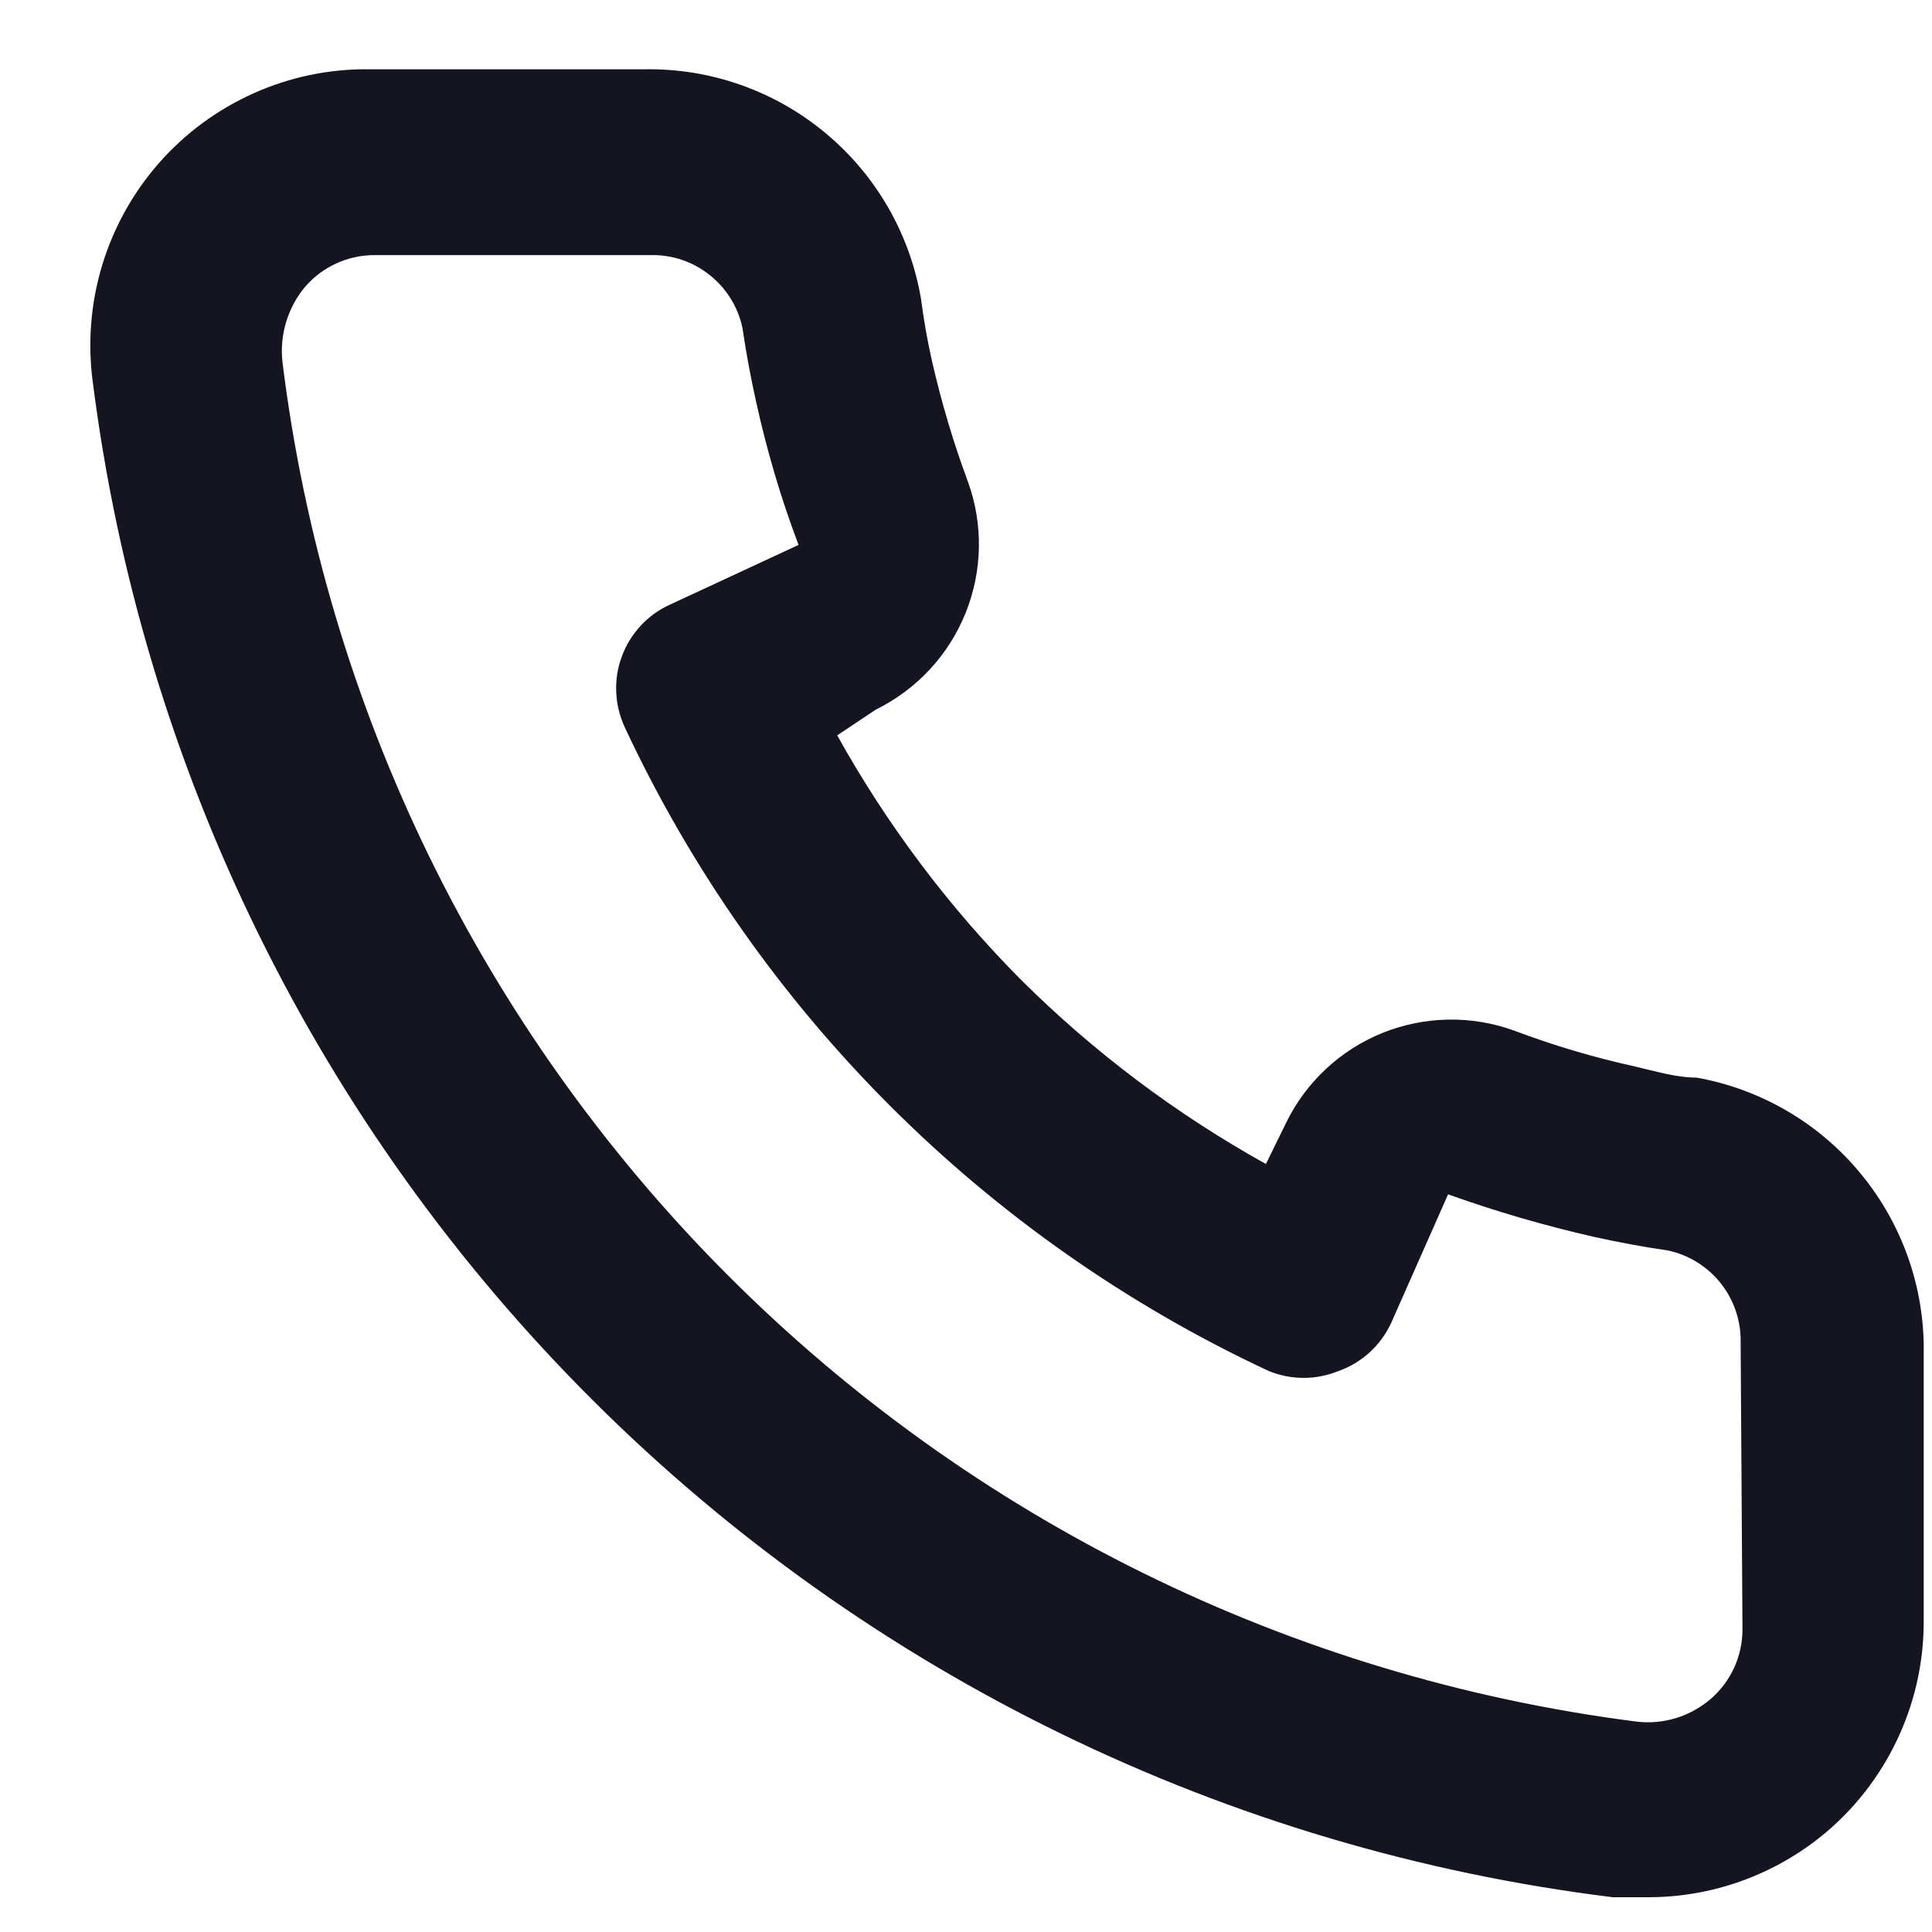
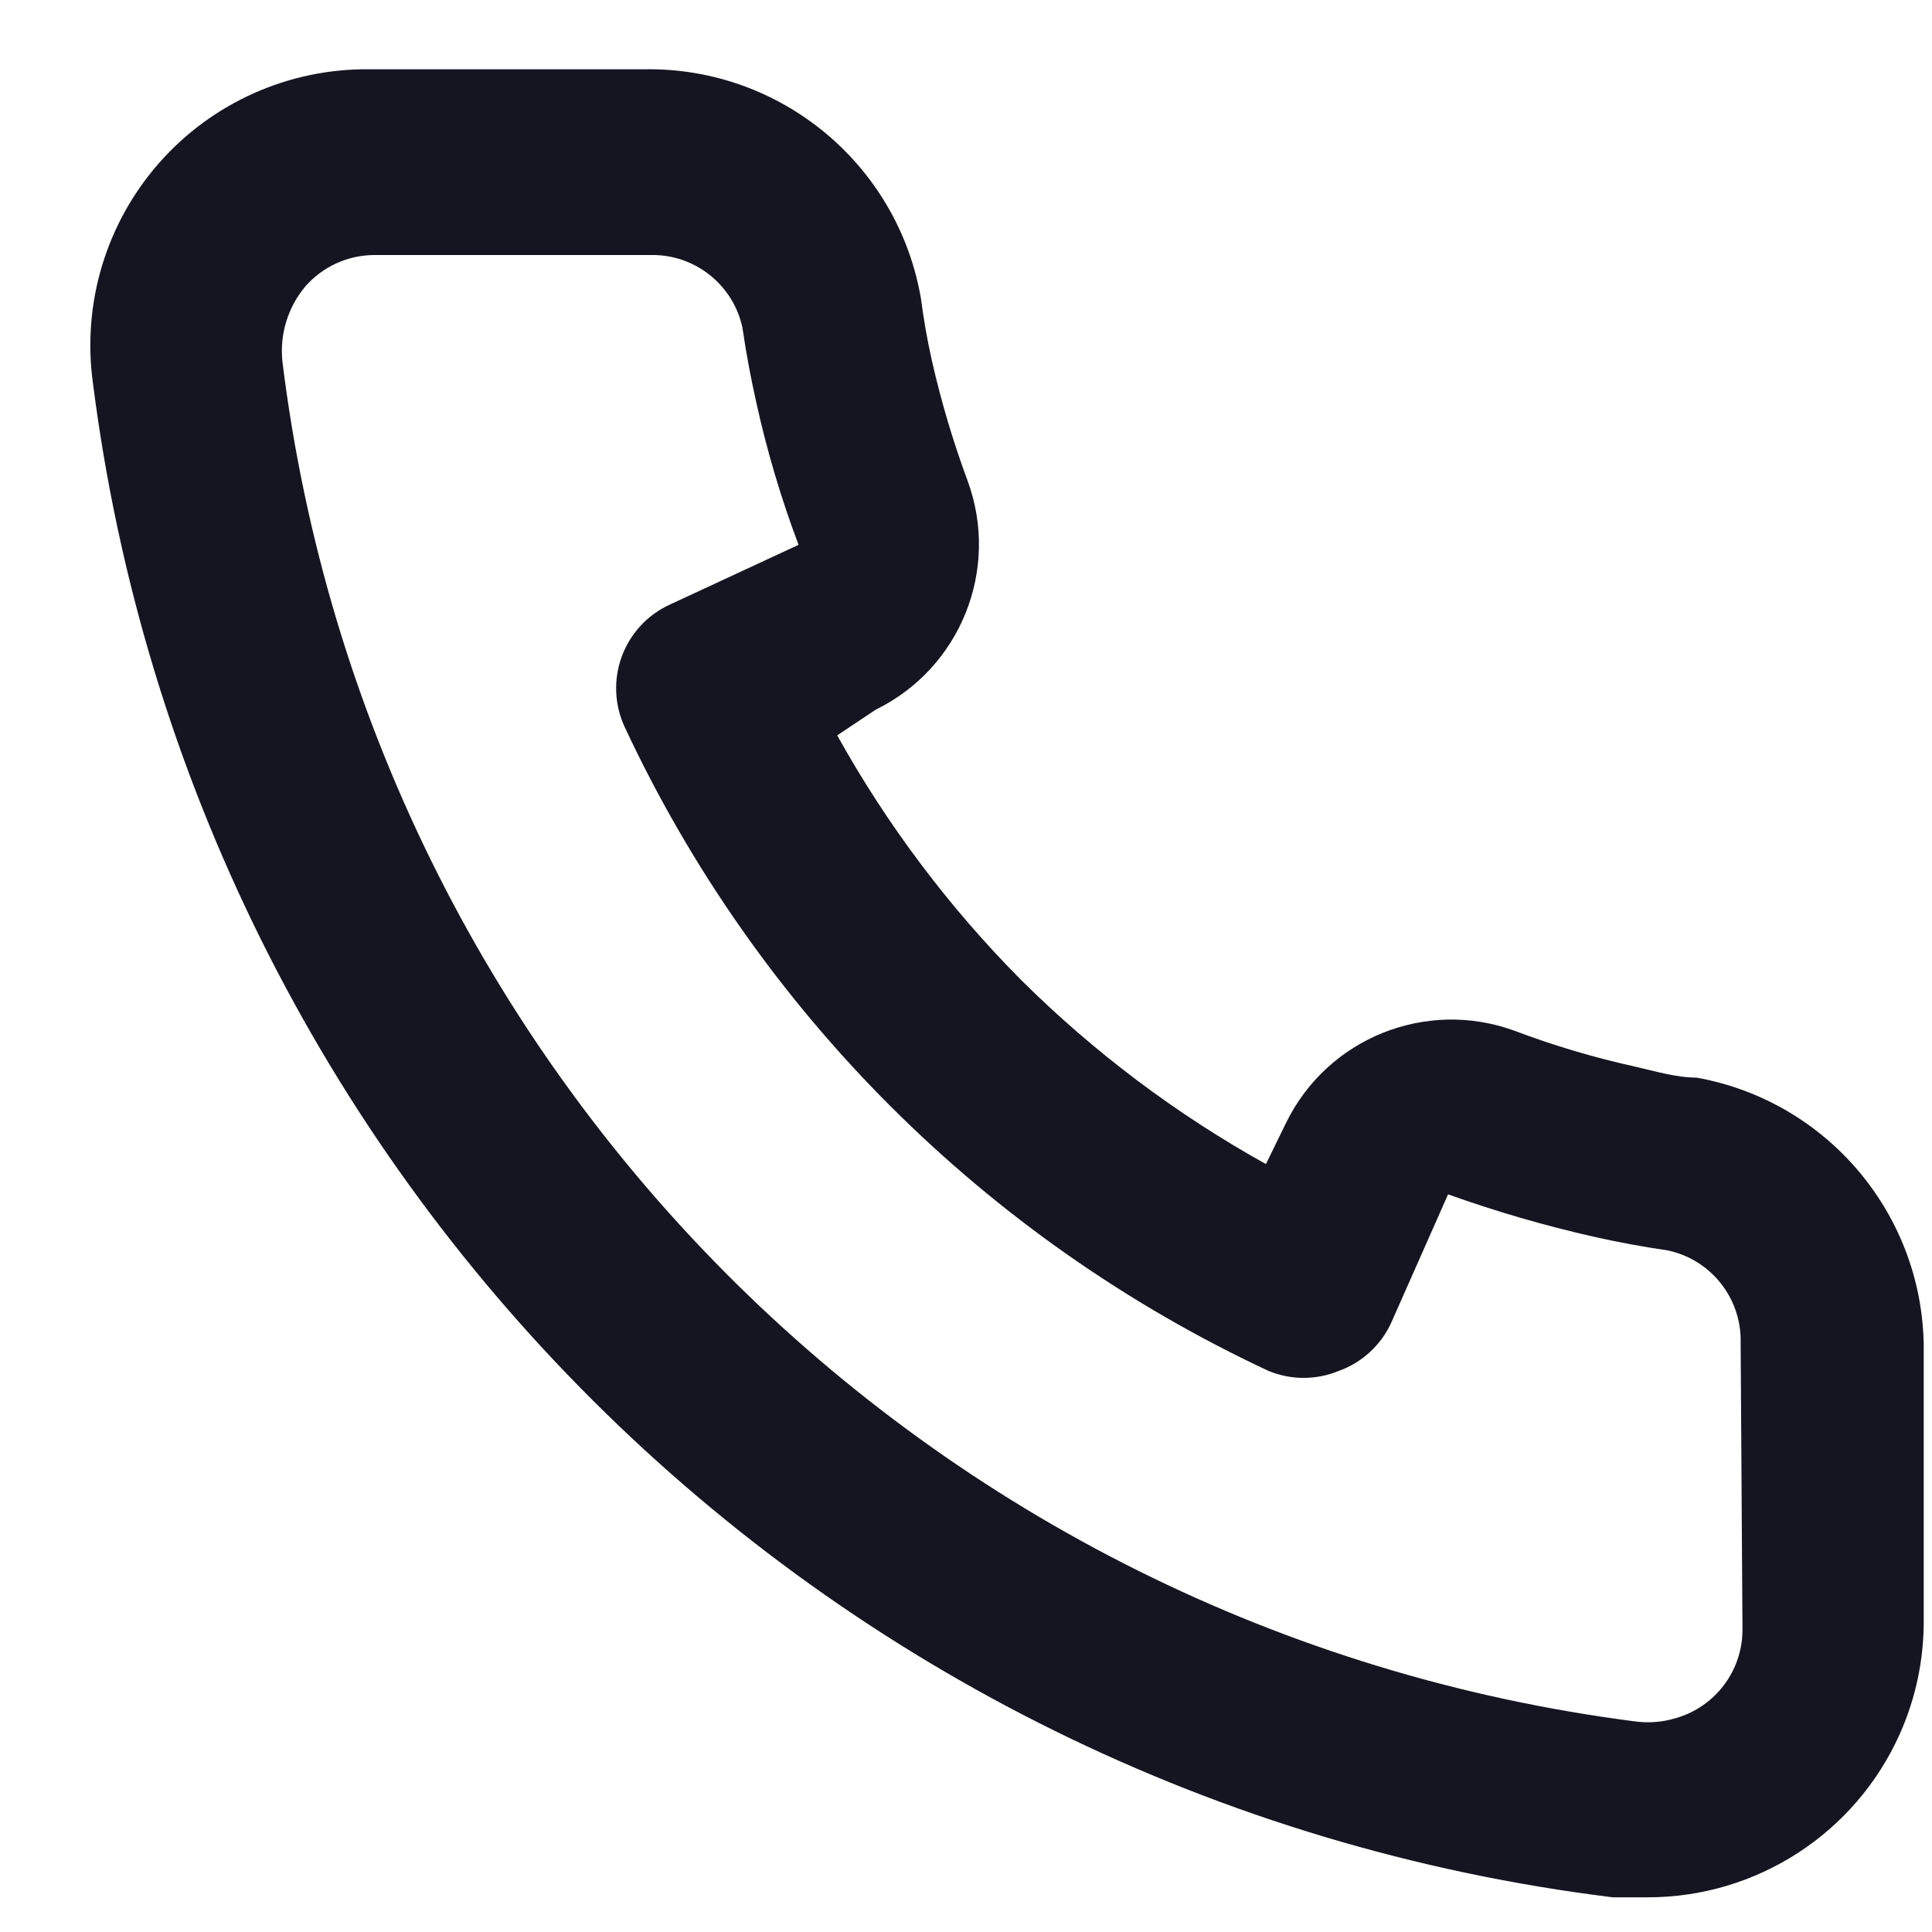
- <svg xmlns="http://www.w3.org/2000/svg" width="21" height="21" viewBox="0 0 21 21" fill="none">
-   <path d="M18.44 11.713C18.22 11.713 17.99 11.643 17.77 11.592C17.325 11.494 16.887 11.364 16.46 11.203C15.996 11.034 15.486 11.043 15.028 11.227C14.57 11.412 14.197 11.759 13.98 12.203L13.76 12.652C12.786 12.111 11.891 11.438 11.1 10.652C10.315 9.862 9.642 8.967 9.1 7.993L9.52 7.713C9.963 7.495 10.311 7.122 10.495 6.664C10.68 6.206 10.689 5.696 10.52 5.233C10.361 4.805 10.231 4.367 10.13 3.923C10.08 3.703 10.04 3.473 10.01 3.243C9.889 2.538 9.52 1.9 8.97 1.444C8.42 0.987 7.725 0.742 7.01 0.753H4.01C3.579 0.748 3.152 0.837 2.759 1.013C2.365 1.189 2.014 1.447 1.729 1.771C1.445 2.094 1.233 2.476 1.109 2.888C0.985 3.301 0.951 3.736 1.01 4.163C1.543 8.352 3.456 12.244 6.448 15.225C9.439 18.206 13.339 20.105 17.53 20.622H17.91C18.647 20.624 19.359 20.353 19.91 19.863C20.226 19.58 20.479 19.233 20.651 18.845C20.824 18.457 20.912 18.037 20.91 17.613V14.613C20.898 13.918 20.645 13.249 20.194 12.72C19.744 12.191 19.124 11.835 18.44 11.713V11.713ZM18.94 17.712C18.94 17.855 18.909 17.995 18.851 18.124C18.792 18.253 18.707 18.369 18.6 18.462C18.489 18.559 18.358 18.632 18.217 18.675C18.075 18.718 17.927 18.731 17.78 18.712C14.035 18.232 10.556 16.519 7.893 13.843C5.229 11.167 3.532 7.68 3.07 3.933C3.054 3.786 3.068 3.638 3.111 3.497C3.154 3.356 3.225 3.225 3.32 3.113C3.414 3.006 3.529 2.92 3.658 2.862C3.788 2.803 3.928 2.773 4.07 2.773H7.07C7.303 2.767 7.53 2.843 7.712 2.988C7.895 3.132 8.021 3.335 8.07 3.563C8.11 3.836 8.16 4.106 8.22 4.373C8.336 4.9 8.489 5.418 8.68 5.923L7.28 6.573C7.16 6.627 7.053 6.705 6.963 6.802C6.874 6.899 6.804 7.012 6.759 7.136C6.713 7.259 6.692 7.391 6.698 7.522C6.703 7.654 6.735 7.783 6.79 7.903C8.229 10.985 10.707 13.463 13.79 14.902C14.034 15.002 14.306 15.002 14.55 14.902C14.675 14.858 14.789 14.789 14.887 14.7C14.985 14.61 15.064 14.503 15.12 14.383L15.74 12.982C16.257 13.167 16.785 13.321 17.32 13.443C17.587 13.502 17.857 13.553 18.13 13.592C18.357 13.641 18.561 13.768 18.705 13.95C18.849 14.133 18.925 14.36 18.92 14.592L18.94 17.712Z" fill="#151522" />
+ <svg xmlns="http://www.w3.org/2000/svg" width="21" height="21" fill="none">
+   <path d="M18.44 11.713c-.22 0-.45-.07-.67-.12a9.443 9.443 0 0 1-1.31-.39 2 2 0 0 0-2.48 1l-.22.45a12.18 12.18 0 0 1-2.66-2 12.18 12.18 0 0 1-2-2.66l.42-.28a2 2 0 0 0 1-2.48 10.32 10.32 0 0 1-.39-1.31c-.05-.22-.09-.45-.12-.68a3 3 0 0 0-3-2.49h-3a3 3 0 0 0-3 3.41 19 19 0 0 0 16.52 16.46h.38a3 3 0 0 0 2.741-1.778c.173-.388.261-.808.259-1.232v-3a3 3 0 0 0-2.47-2.9Zm.5 6a1 1 0 0 1-.723.962c-.142.043-.29.056-.437.037A17 17 0 0 1 3.07 3.932a1.09 1.09 0 0 1 .25-.82 1 1 0 0 1 .75-.34h3a1 1 0 0 1 1 .79c.04.274.09.544.15.81.116.528.27 1.046.46 1.55l-1.4.65a1 1 0 0 0-.49 1.33 14.49 14.49 0 0 0 7 7 1 1 0 0 0 .76 0 1 1 0 0 0 .57-.52l.62-1.4c.517.185 1.045.339 1.58.46.267.06.537.11.81.15a1 1 0 0 1 .79 1l.02 3.12Z" fill="#151522" />
</svg>
